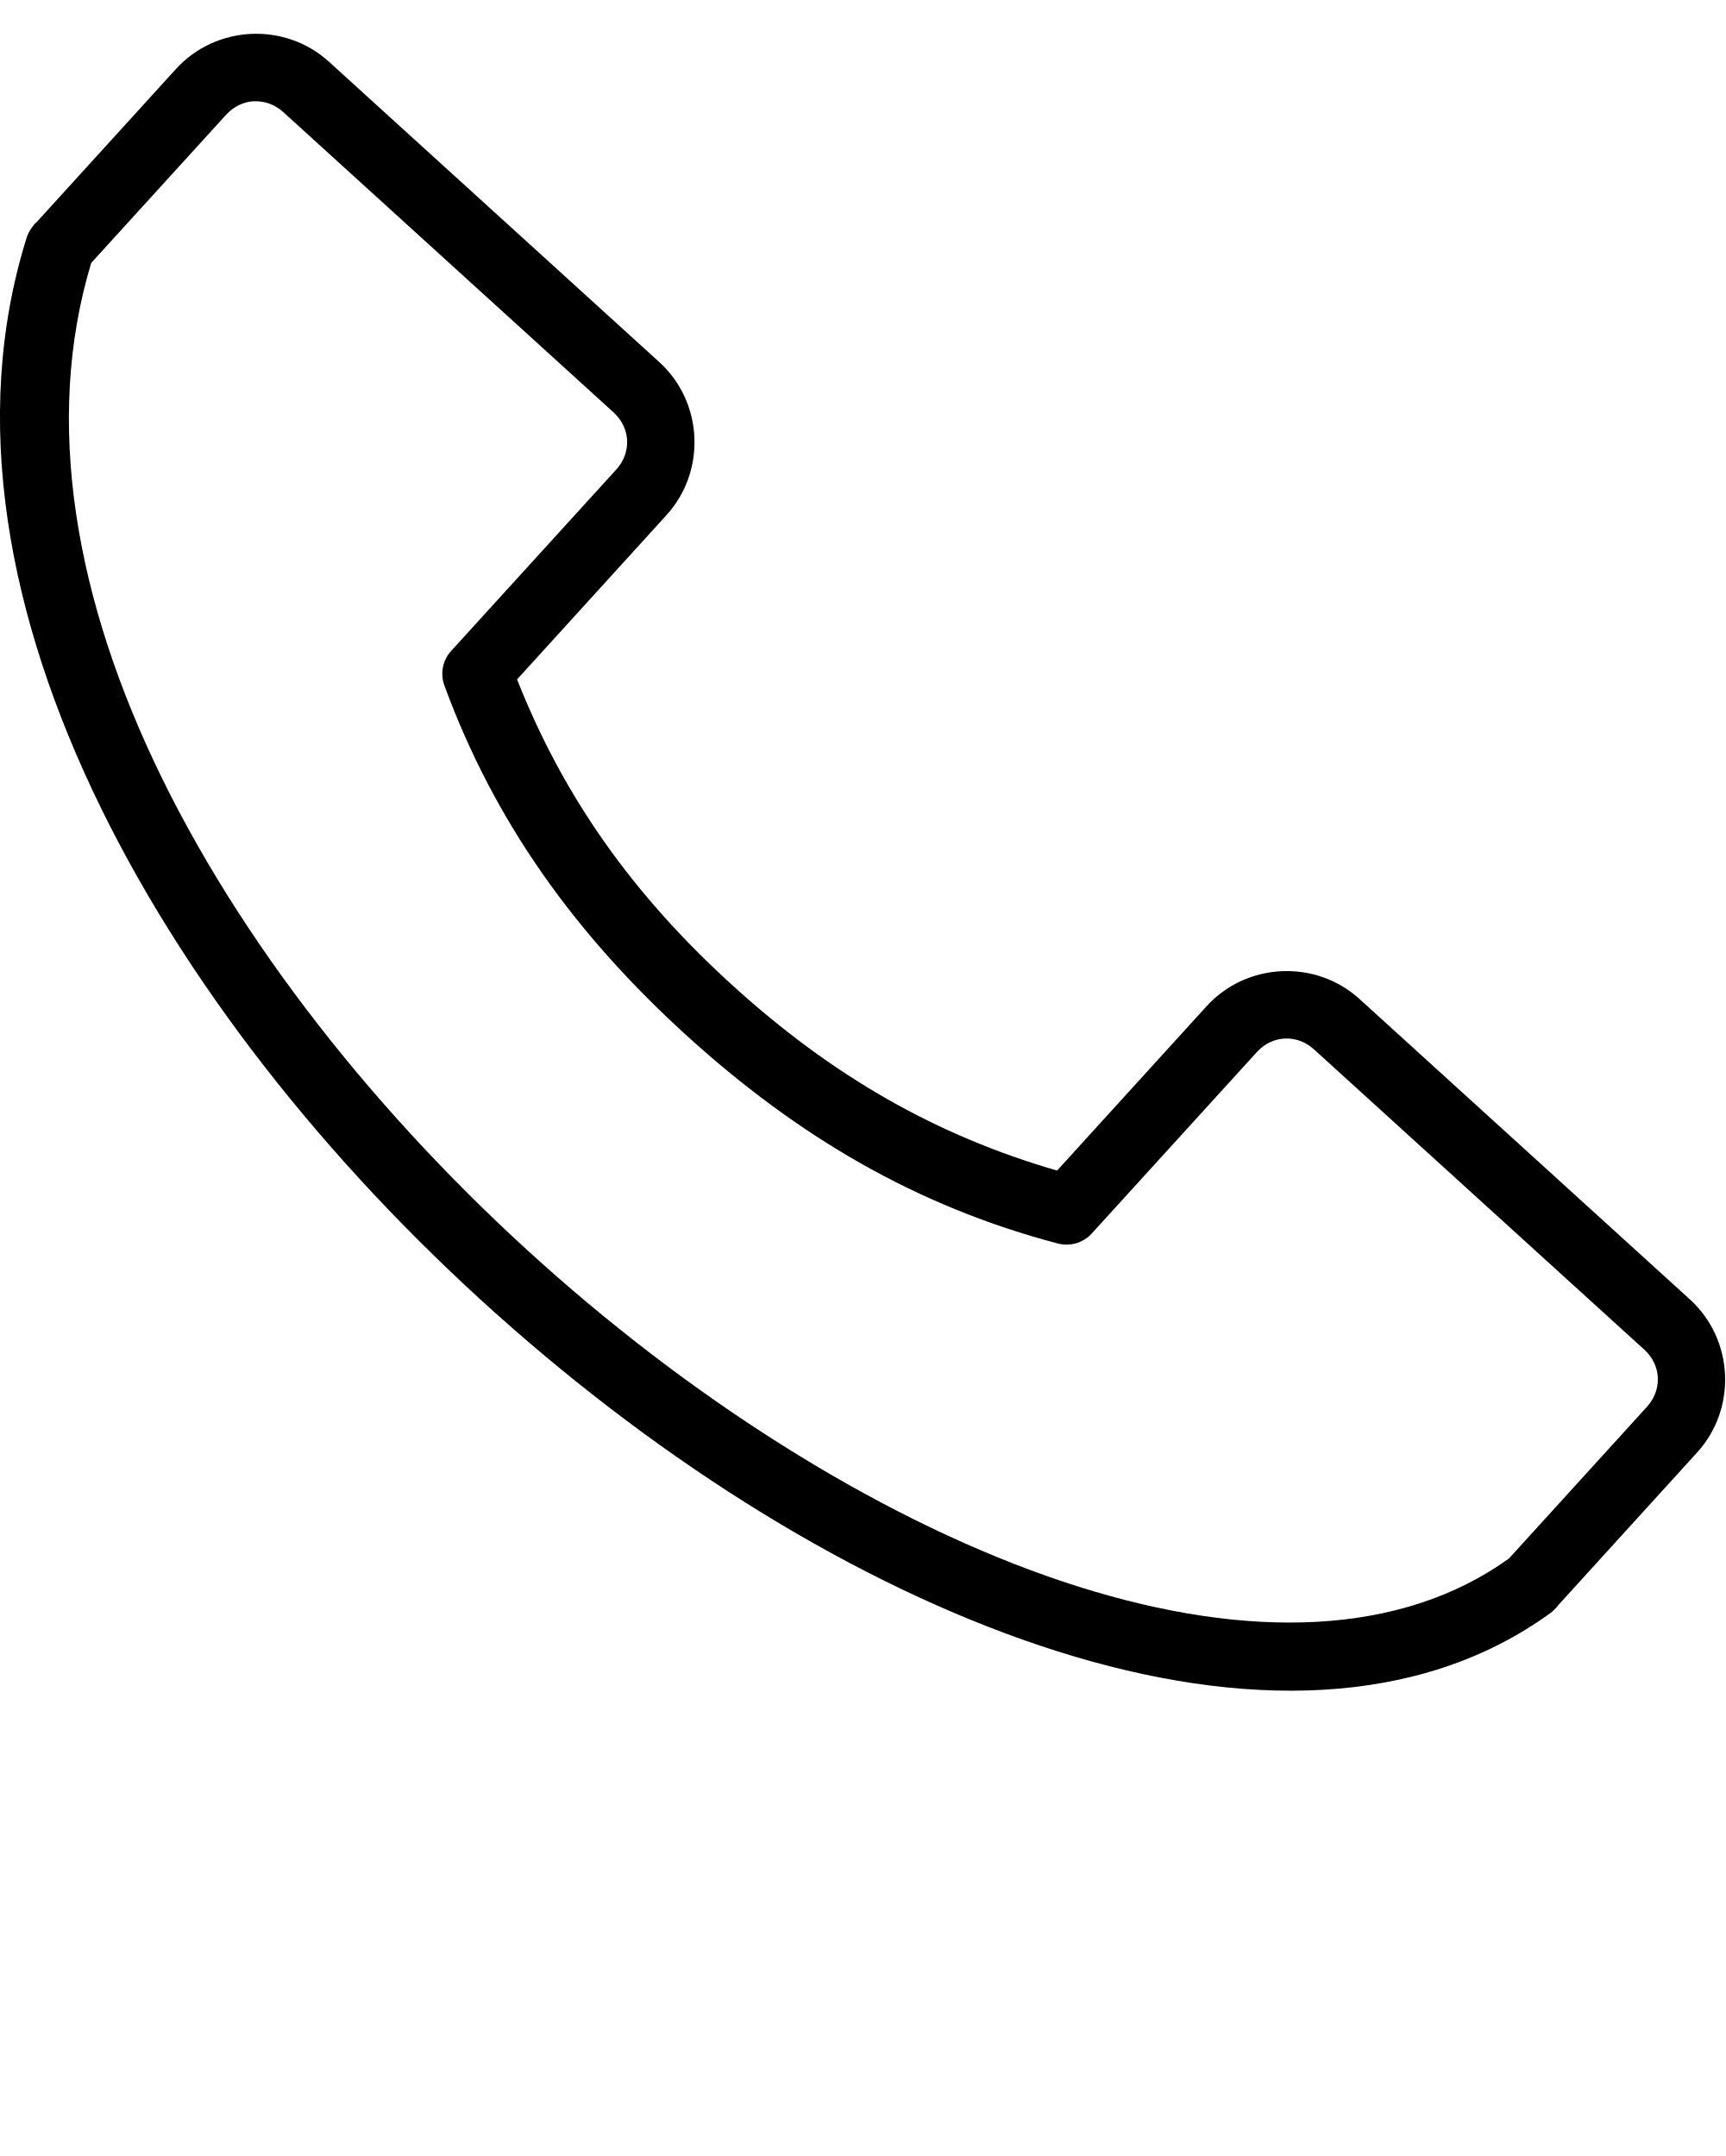
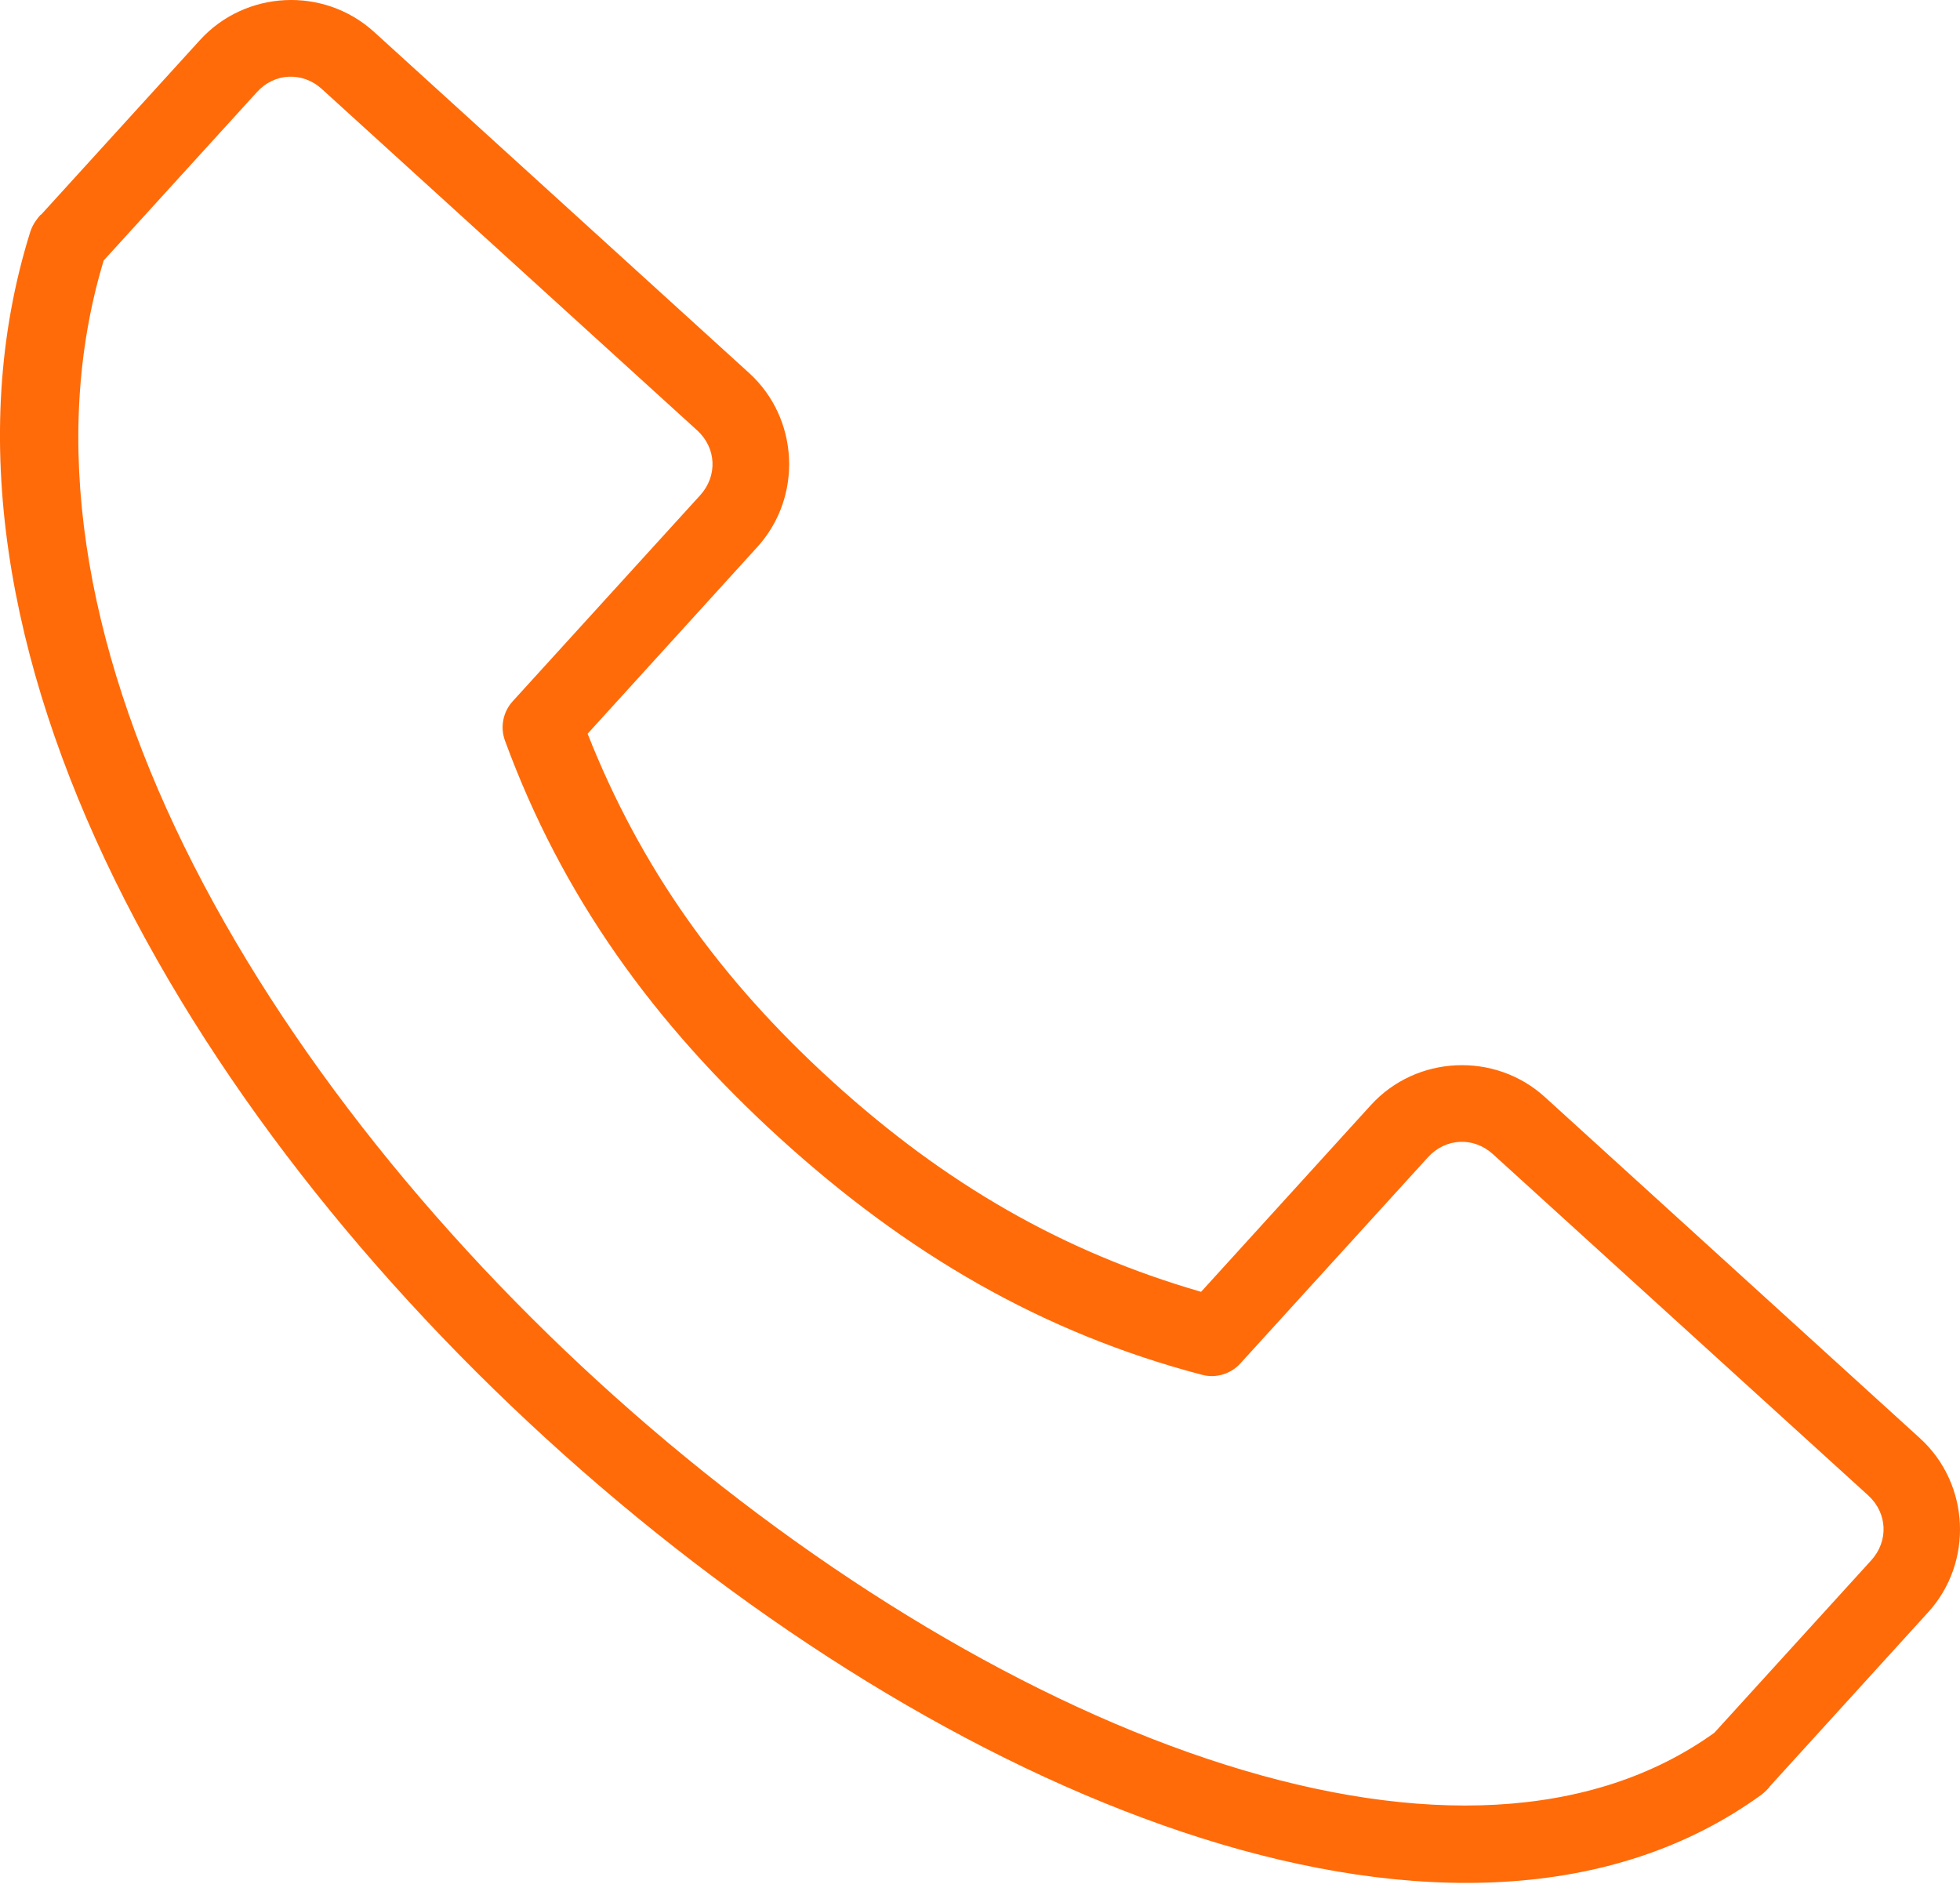
- <svg xmlns="http://www.w3.org/2000/svg" version="1.1" viewBox="0 0 26.458 33.072" x="0px" y="0px">
-   <g transform="translate(0 -270.54)">
-     <path d="m3.85 271.06c-0.426 0.02-0.844 0.201-1.151 0.538l-2.145 2.358c3e-3 -7e-3 -0.008-6e-3 -0.069 0.08a0.521 0.521 0 0 0-0.075 0.146c-0.873 2.781-0.288 5.841 1.138 8.751 1.426 2.91 3.7 5.695 6.311 7.98 2.611 2.285 5.557 4.073 8.367 4.96 2.809 0.887 5.533 0.875 7.551-0.589a0.521 0.521 0 0 0 0.062-0.054c0.053-0.053 0.055-0.06 0.046-0.052l0.008-0.01 2.135-2.348c0.614-0.674 0.564-1.734-0.111-2.348l-5.065-4.606c-0.674-0.614-1.734-0.565-2.348 0.11l-2.292 2.52c-1.86-0.539-3.451-1.452-4.98-2.843-1.53-1.391-2.59-2.889-3.302-4.691l2.291-2.52c0.614-0.674 0.565-1.734-0.11-2.348l-5.065-4.606c-0.337-0.307-0.771-0.448-1.197-0.428zm0.048 1.034c0.157-7e-3 0.317 0.048 0.447 0.166l5.065 4.606c0.261 0.237 0.279 0.616 0.041 0.877l-2.533 2.783a0.521 0.521 0 0 0-0.103 0.528c0.769 2.098 2.009 3.818 3.715 5.37 1.706 1.552 3.535 2.624 5.696 3.191a0.521 0.521 0 0 0 0.517-0.153l2.533-2.784c0.237-0.261 0.615-0.278 0.876-0.041l5.066 4.606c0.261 0.237 0.278 0.615 0.041 0.876l-2.117 2.328c-1.656 1.189-3.99 1.256-6.603 0.431-2.623-0.828-5.471-2.544-7.992-4.75-2.521-2.206-4.714-4.9-6.063-7.652-1.334-2.723-1.819-5.477-1.085-7.903l2.069-2.273c0.119-0.13 0.273-0.2 0.43-0.208z" color="#000000" color-rendering="auto" dominant-baseline="auto" image-rendering="auto" shape-rendering="auto" solid-color="#000000" style="font-feature-settings:normal;font-variant-alternates:normal;font-variant-caps:normal;font-variant-ligatures:normal;font-variant-numeric:normal;font-variant-position:normal;isolation:auto;mix-blend-mode:normal;shape-padding:0;text-decoration-color:#000000;text-decoration-line:none;text-decoration-style:solid;text-indent:0;text-orientation:mixed;text-transform:none;white-space:normal;" />
-   </g>
-   <text x="0" y="41.458" fill="#000000" font-size="5px" font-weight="bold" font-family="'Helvetica Neue', Helvetica, Arial-Unicode, Arial, Sans-serif">Created by mardjoe</text>
-   <text x="0" y="46.458" fill="#000000" font-size="5px" font-weight="bold" font-family="'Helvetica Neue', Helvetica, Arial-Unicode, Arial, Sans-serif">from the Noun Project</text>
+ <svg xmlns="http://www.w3.org/2000/svg" width="30" height="29" viewBox="0 0 30 29" fill="none">
+   <path d="M4.366 0.002C3.883 0.025 3.409 0.231 3.061 0.613L0.628 3.287C0.632 3.279 0.619 3.28 0.55 3.377C0.513 3.428 0.485 3.484 0.465 3.543C-0.525 6.697 0.139 10.166 1.756 13.465C3.373 16.765 5.951 19.922 8.912 22.513C11.873 25.104 15.213 27.131 18.398 28.137C21.584 29.142 24.672 29.129 26.961 27.469C26.985 27.45 27.009 27.43 27.031 27.408C27.091 27.348 27.093 27.34 27.083 27.349L27.092 27.338L29.513 24.676C30.209 23.911 30.152 22.709 29.387 22.013L23.645 16.79C22.88 16.095 21.678 16.15 20.982 16.915L18.384 19.772C16.275 19.162 14.471 18.126 12.737 16.549C11.003 14.971 9.801 13.273 8.994 11.23L11.591 8.373C12.287 7.608 12.232 6.406 11.467 5.71L5.724 0.487C5.341 0.14 4.849 -0.021 4.366 0.002L4.366 0.002ZM4.42 1.174C4.598 1.166 4.779 1.228 4.927 1.363L10.67 6.586C10.966 6.855 10.986 7.284 10.717 7.58L7.845 10.736C7.773 10.816 7.724 10.914 7.704 11.019C7.683 11.125 7.692 11.234 7.729 11.335C8.6 13.713 10.006 15.664 11.94 17.424C13.875 19.183 15.948 20.399 18.398 21.042C18.503 21.07 18.613 21.068 18.716 21.037C18.82 21.006 18.913 20.948 18.985 20.868L21.857 17.712C22.126 17.416 22.555 17.396 22.851 17.665L28.595 22.888C28.89 23.157 28.91 23.586 28.641 23.882L26.24 26.521C24.362 27.869 21.716 27.945 18.753 27.009C15.778 26.07 12.549 24.125 9.691 21.624C6.833 19.123 4.346 16.068 2.817 12.948C1.304 9.86 0.755 6.739 1.587 3.987L3.933 1.409C4.067 1.261 4.242 1.182 4.42 1.174L4.42 1.174Z" fill="#FF6B09" />
</svg>
